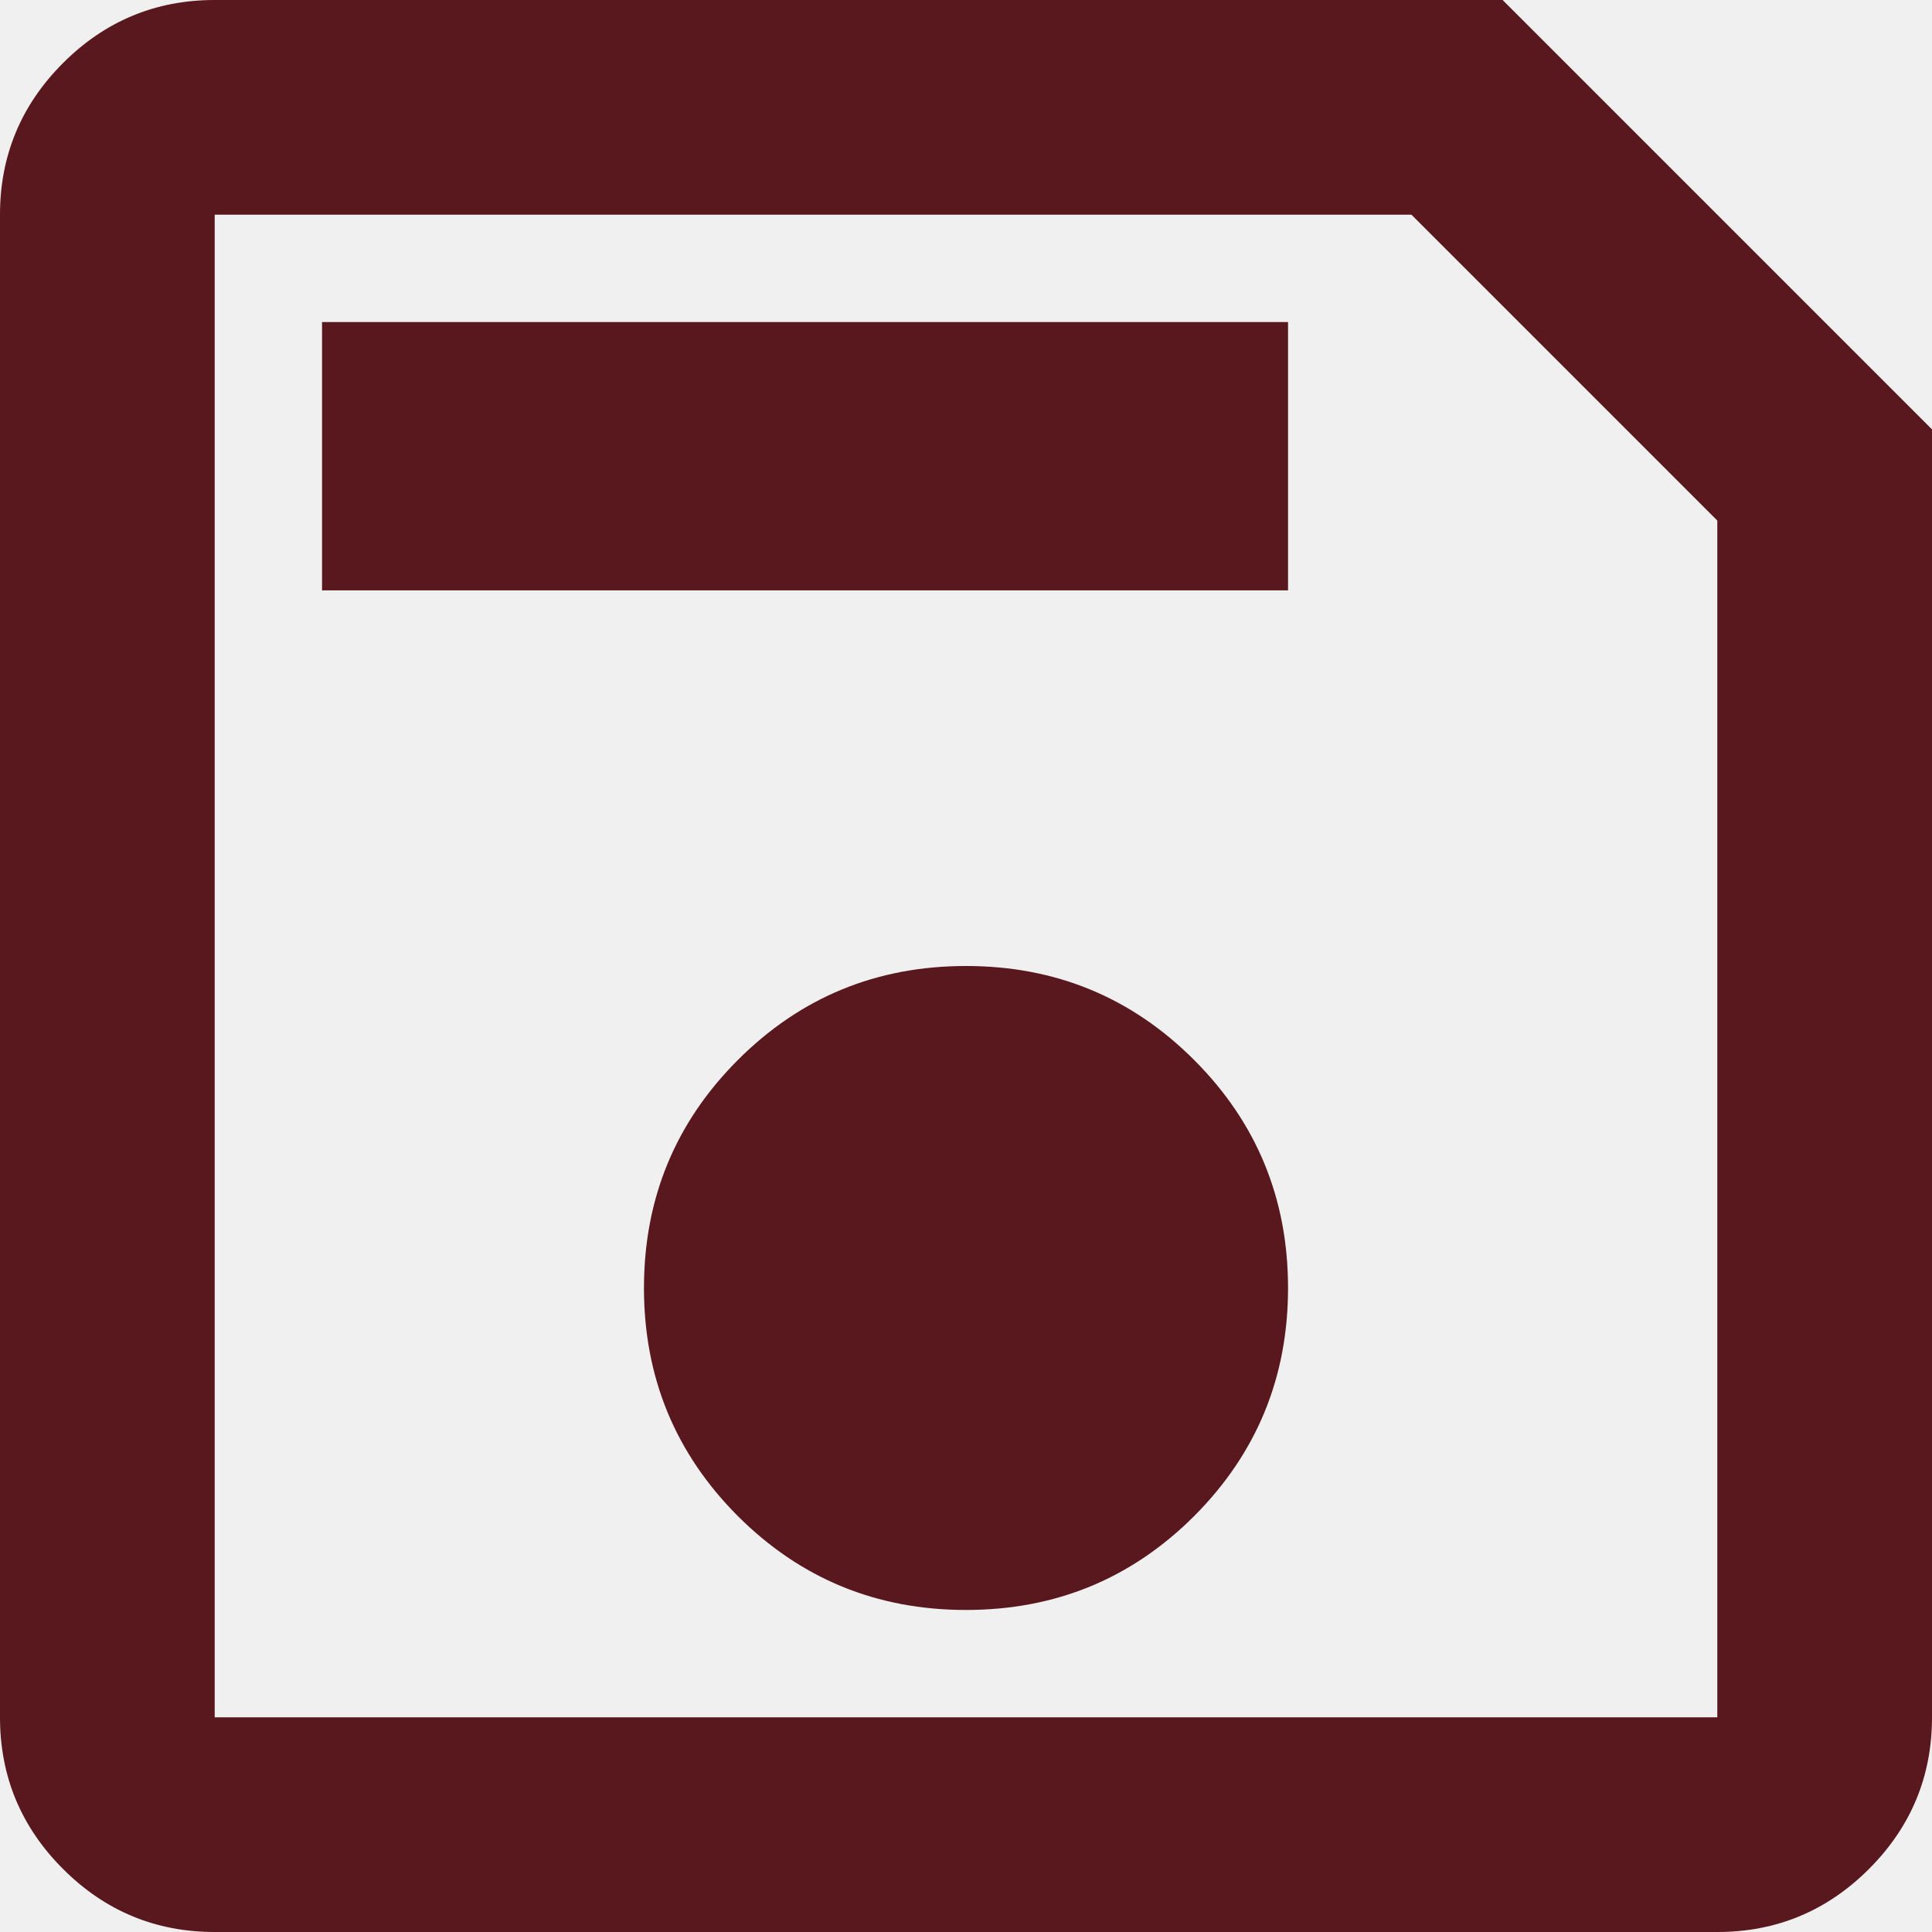
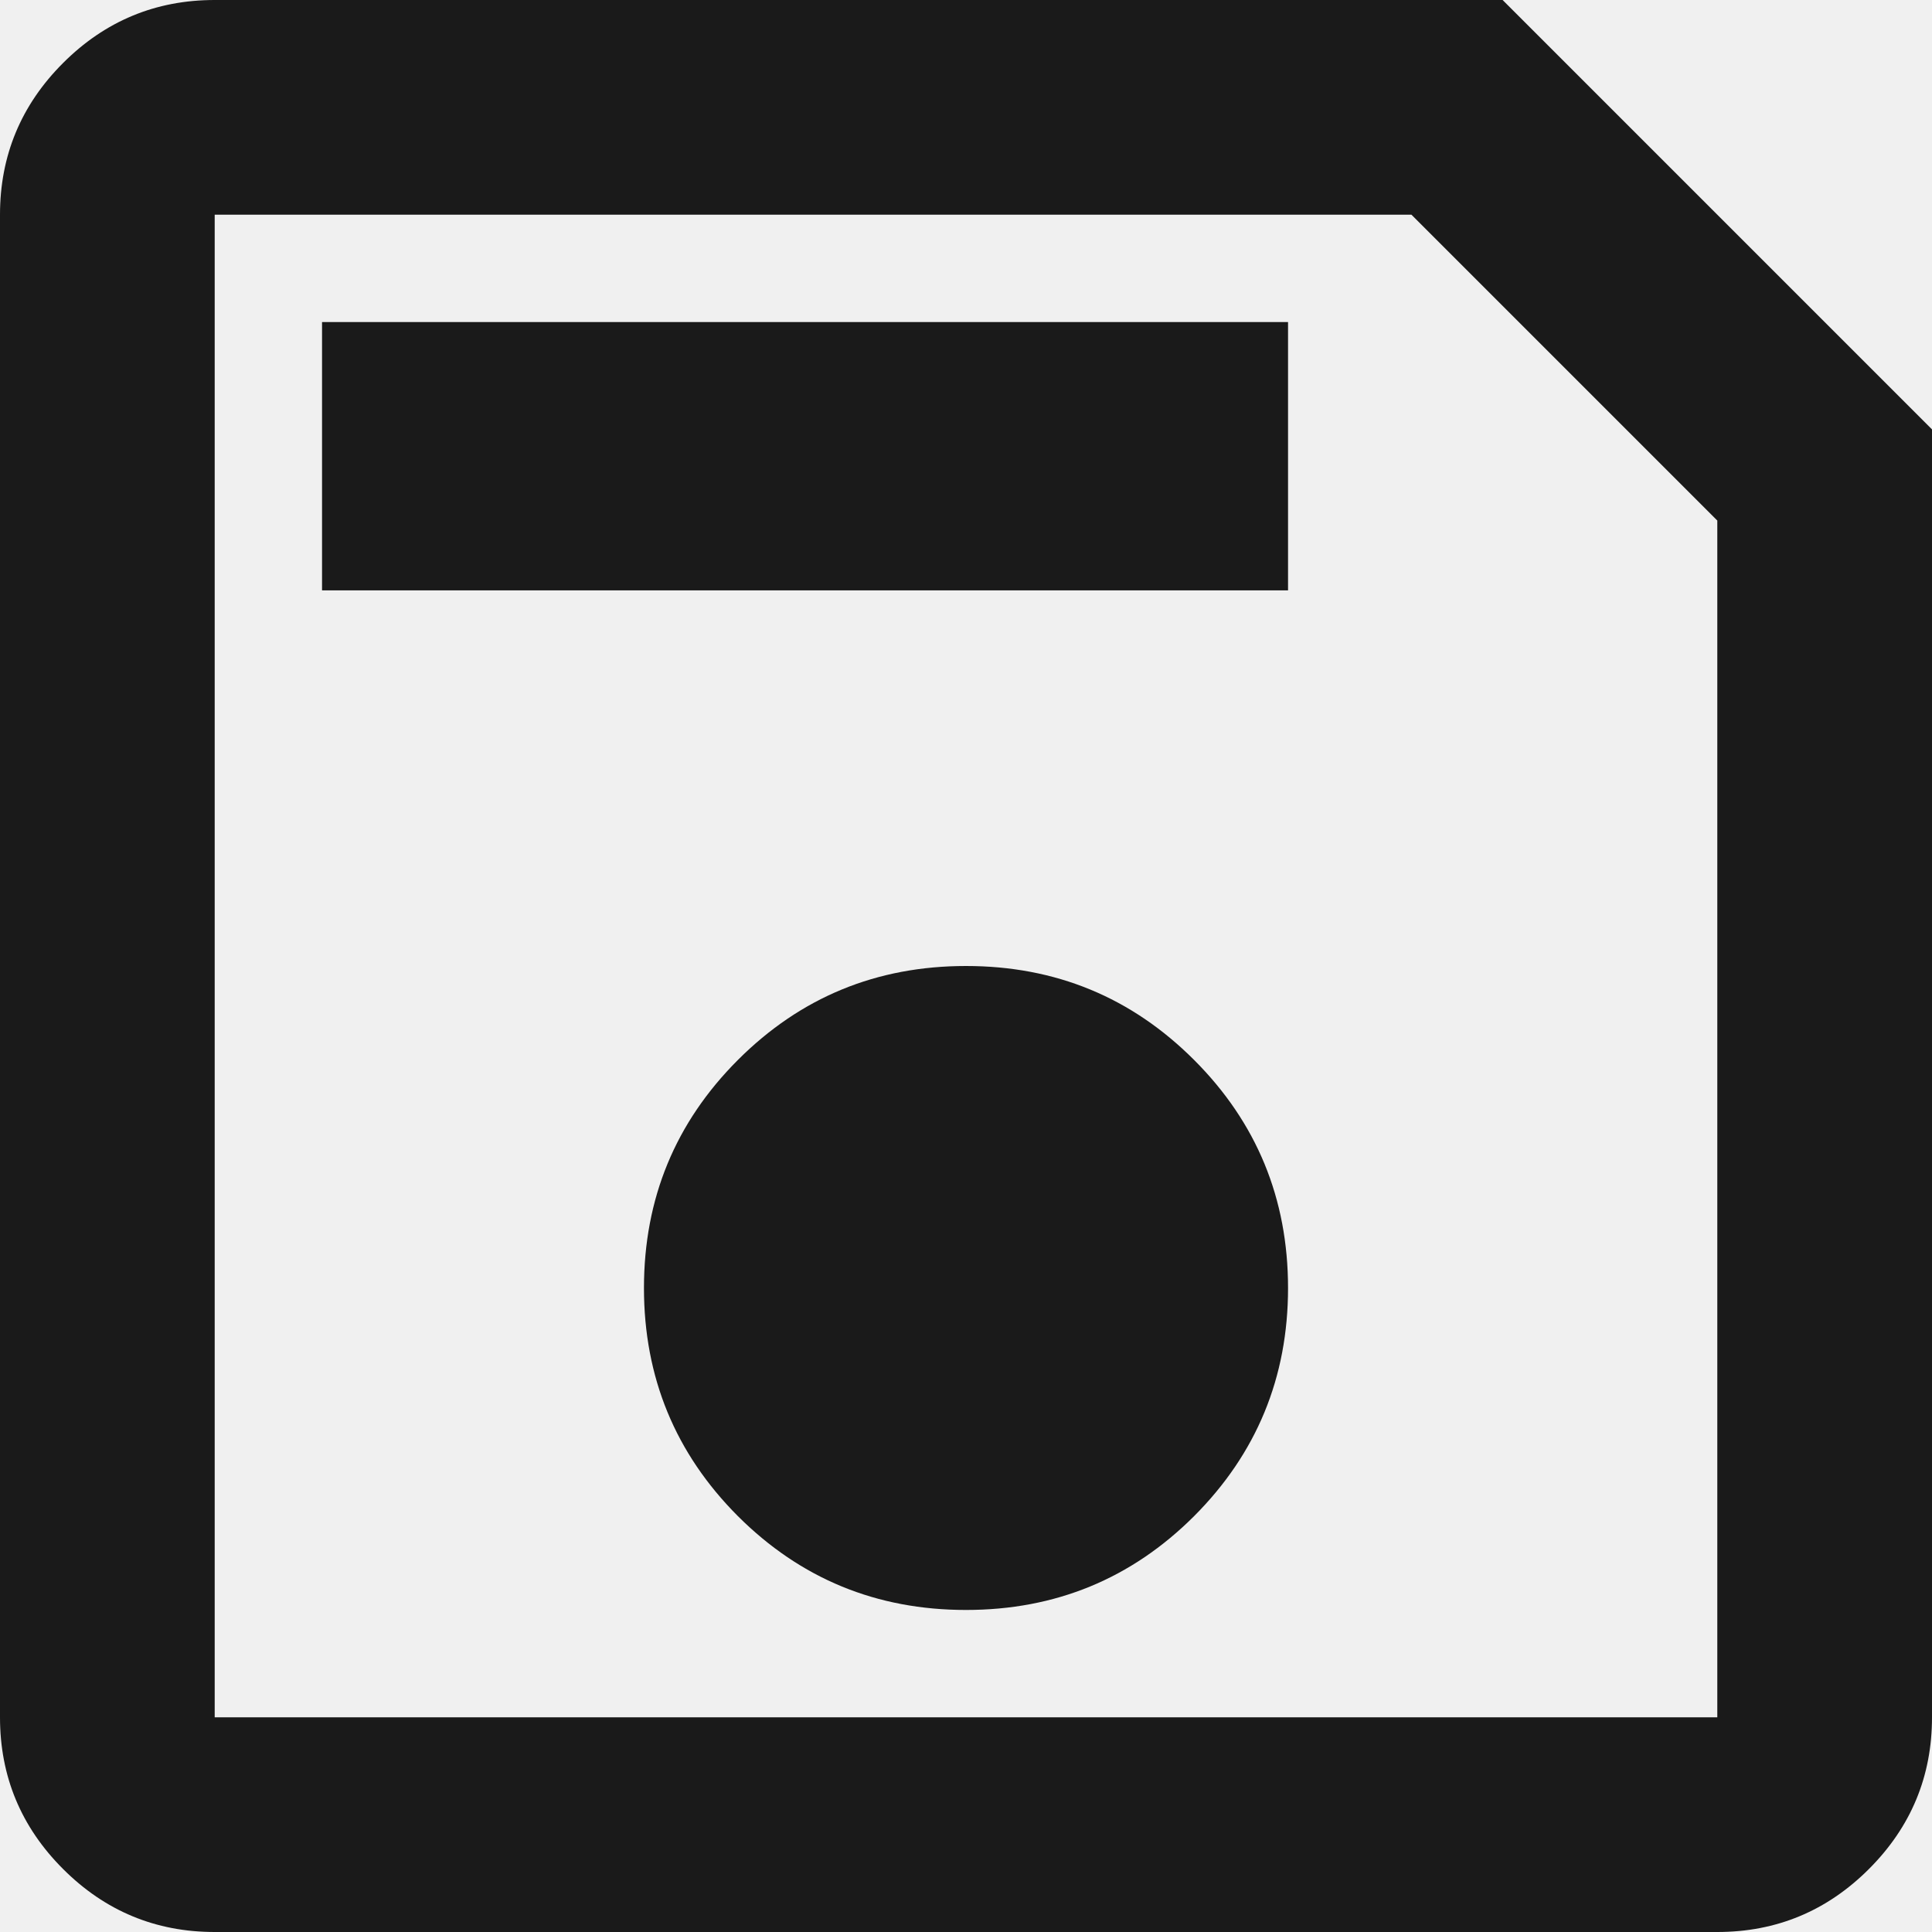
<svg xmlns="http://www.w3.org/2000/svg" width="16" height="16" viewBox="0 0 16 16" fill="none">
  <g clip-path="url(#clip0_8955_47885)">
-     <path d="M16 3.556V14.222C16 14.711 15.826 15.13 15.478 15.478C15.13 15.826 14.711 16 14.222 16H1.778C1.289 16 0.87 15.826 0.522 15.478C0.174 15.13 0 14.711 0 14.222V1.778C0 1.289 0.174 0.87 0.522 0.522C0.87 0.174 1.289 0 1.778 0H12.444L16 3.556ZM14.222 4.311L11.689 1.778H1.778V14.222H14.222V4.311ZM8 13.333C8.741 13.333 9.37 13.074 9.889 12.556C10.407 12.037 10.667 11.407 10.667 10.667C10.667 9.926 10.407 9.296 9.889 8.778C9.37 8.259 8.741 8 8 8C7.259 8 6.63 8.259 6.111 8.778C5.593 9.296 5.333 9.926 5.333 10.667C5.333 11.407 5.593 12.037 6.111 12.556C6.63 13.074 7.259 13.333 8 13.333ZM2.667 4.889H10.667V2.667H2.667V4.889ZM1.778 4.311V14.222V1.778V4.311Z" fill="#58181D" />
+     <path d="M16 3.556V14.222C16 14.711 15.826 15.13 15.478 15.478C15.13 15.826 14.711 16 14.222 16H1.778C1.289 16 0.87 15.826 0.522 15.478C0.174 15.13 0 14.711 0 14.222V1.778C0 1.289 0.174 0.87 0.522 0.522C0.87 0.174 1.289 0 1.778 0H12.444L16 3.556ZM14.222 4.311L11.689 1.778H1.778V14.222H14.222V4.311ZM8 13.333C8.741 13.333 9.37 13.074 9.889 12.556C10.407 12.037 10.667 11.407 10.667 10.667C10.667 9.926 10.407 9.296 9.889 8.778C9.37 8.259 8.741 8 8 8C7.259 8 6.63 8.259 6.111 8.778C5.593 9.296 5.333 9.926 5.333 10.667C5.333 11.407 5.593 12.037 6.111 12.556C6.63 13.074 7.259 13.333 8 13.333ZM2.667 4.889H10.667V2.667H2.667V4.889ZM1.778 4.311V14.222V1.778V4.311Z" fill="#1A1A1A" />
  </g>
  <defs>
    <clipPath id="clip0_8955_47885">
      <rect width="16" height="16" fill="white" />
    </clipPath>
  </defs>
</svg>
